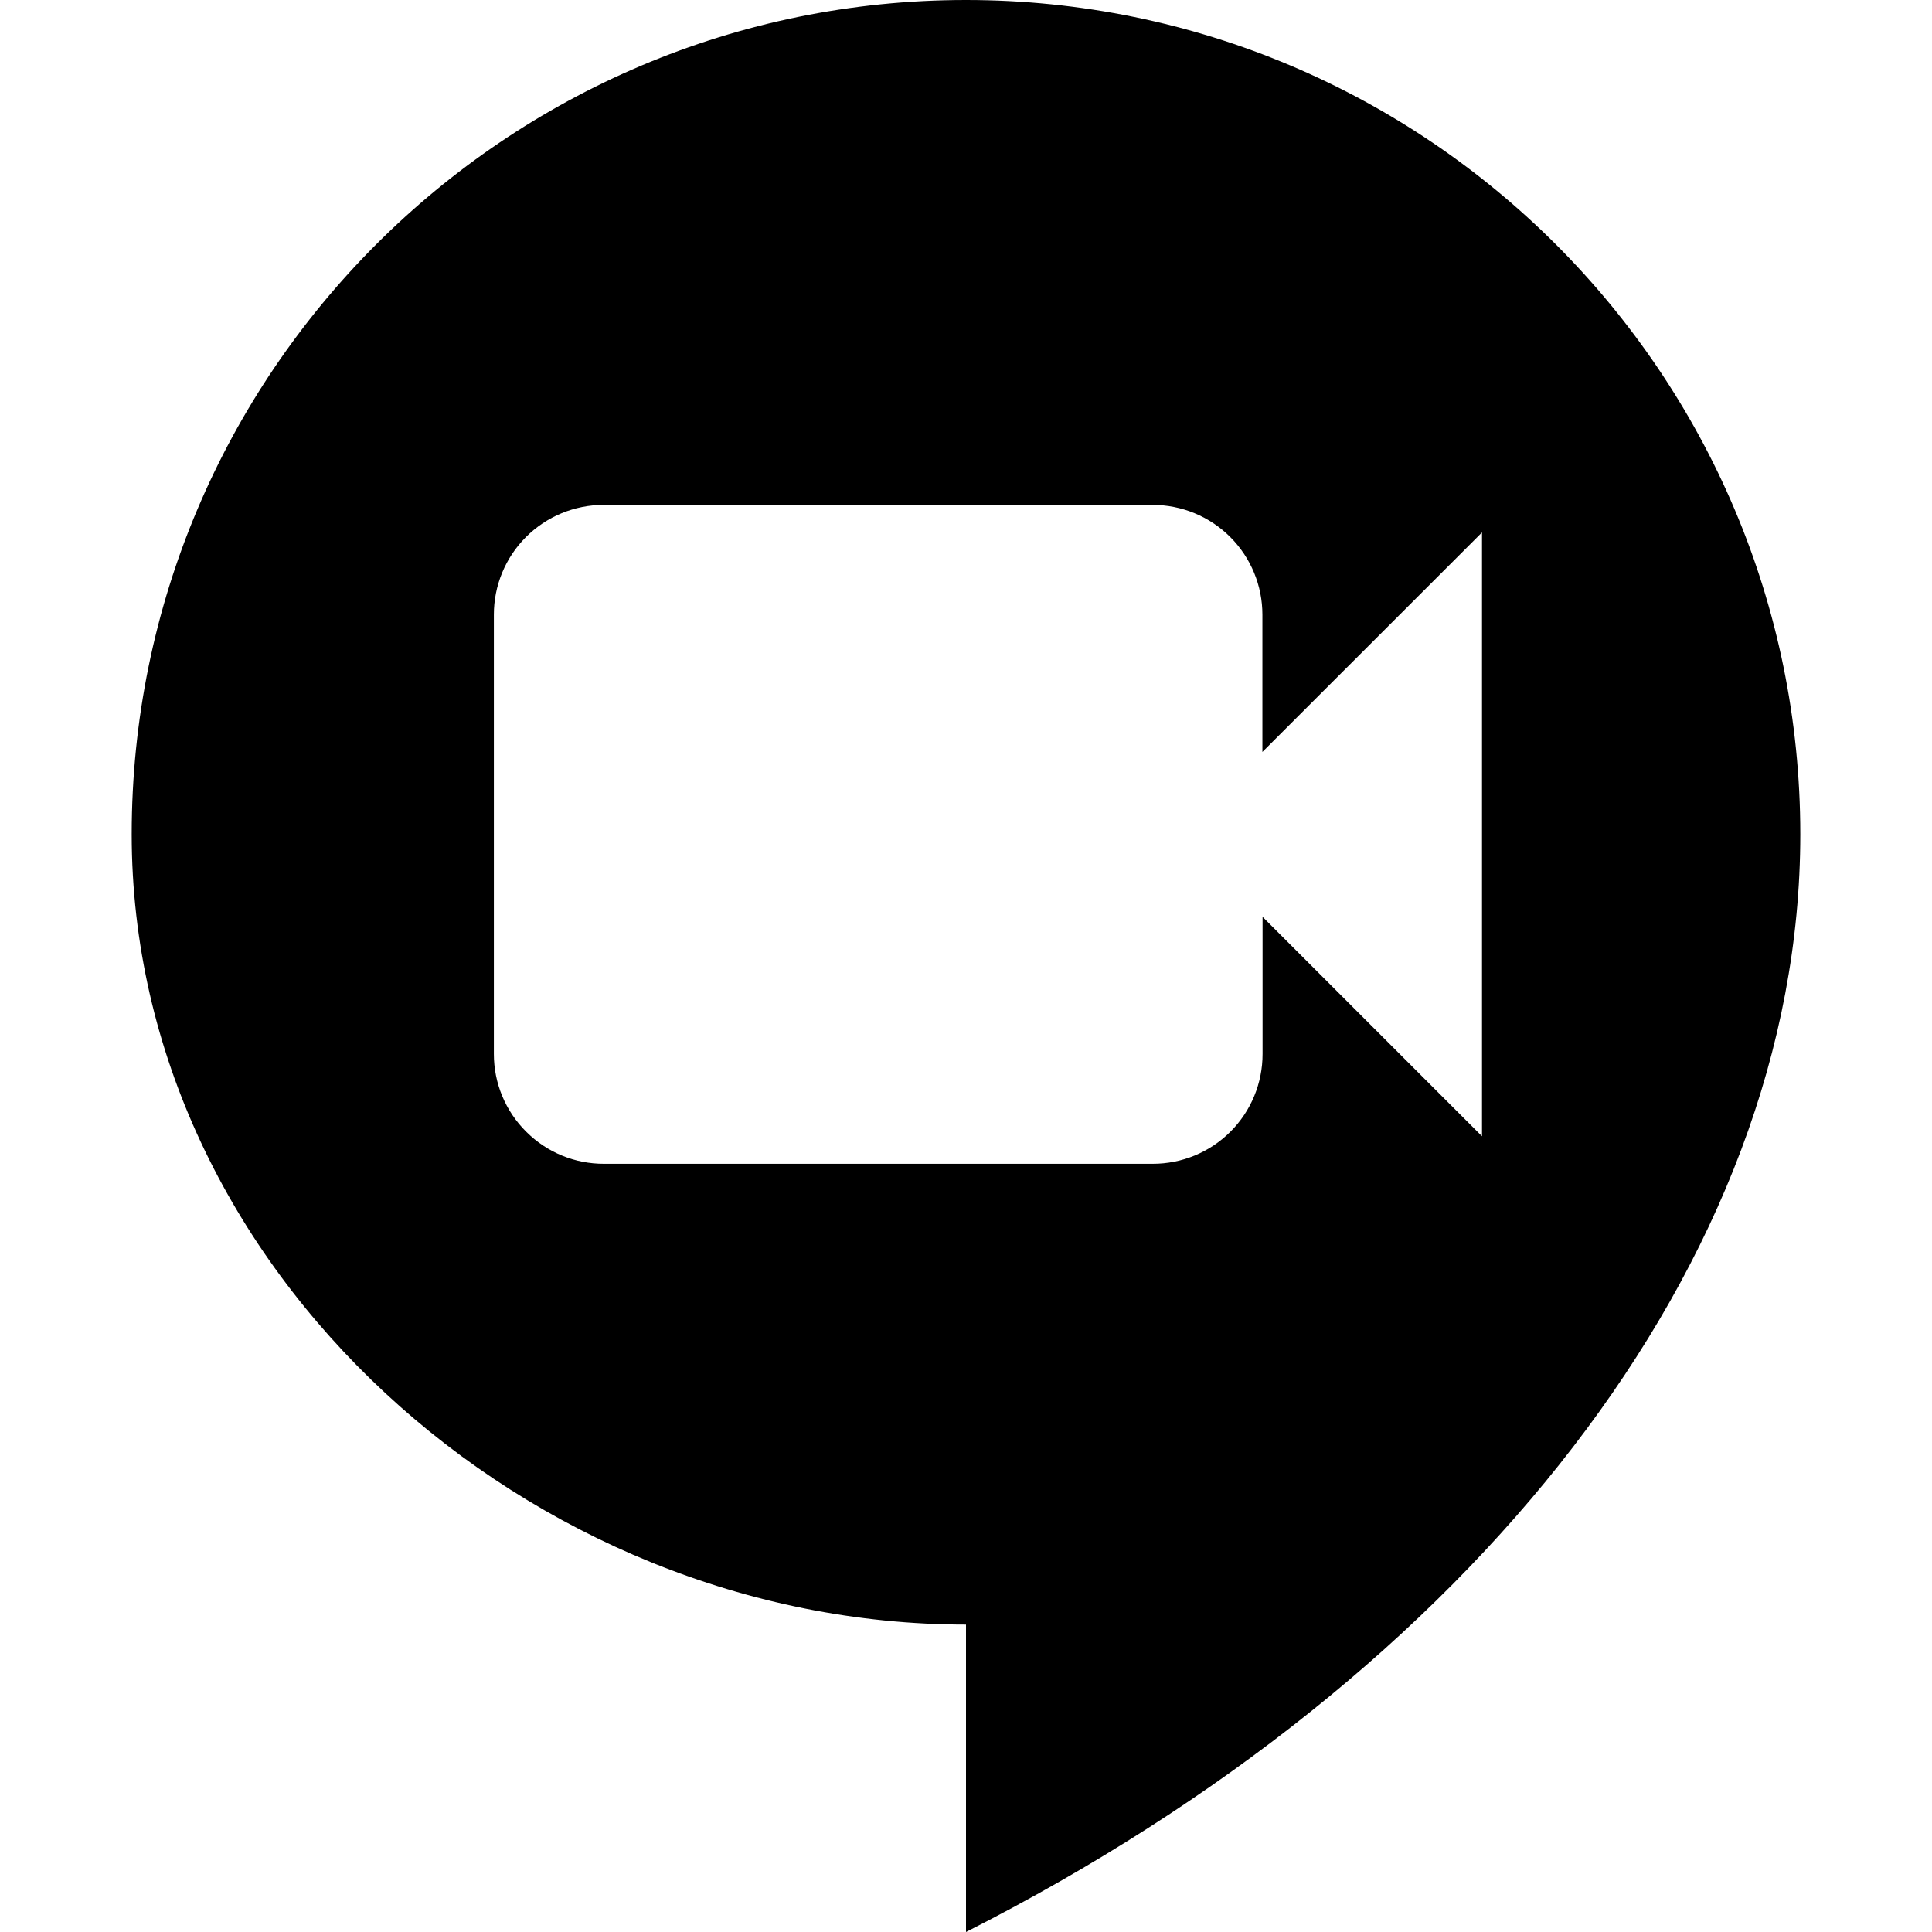
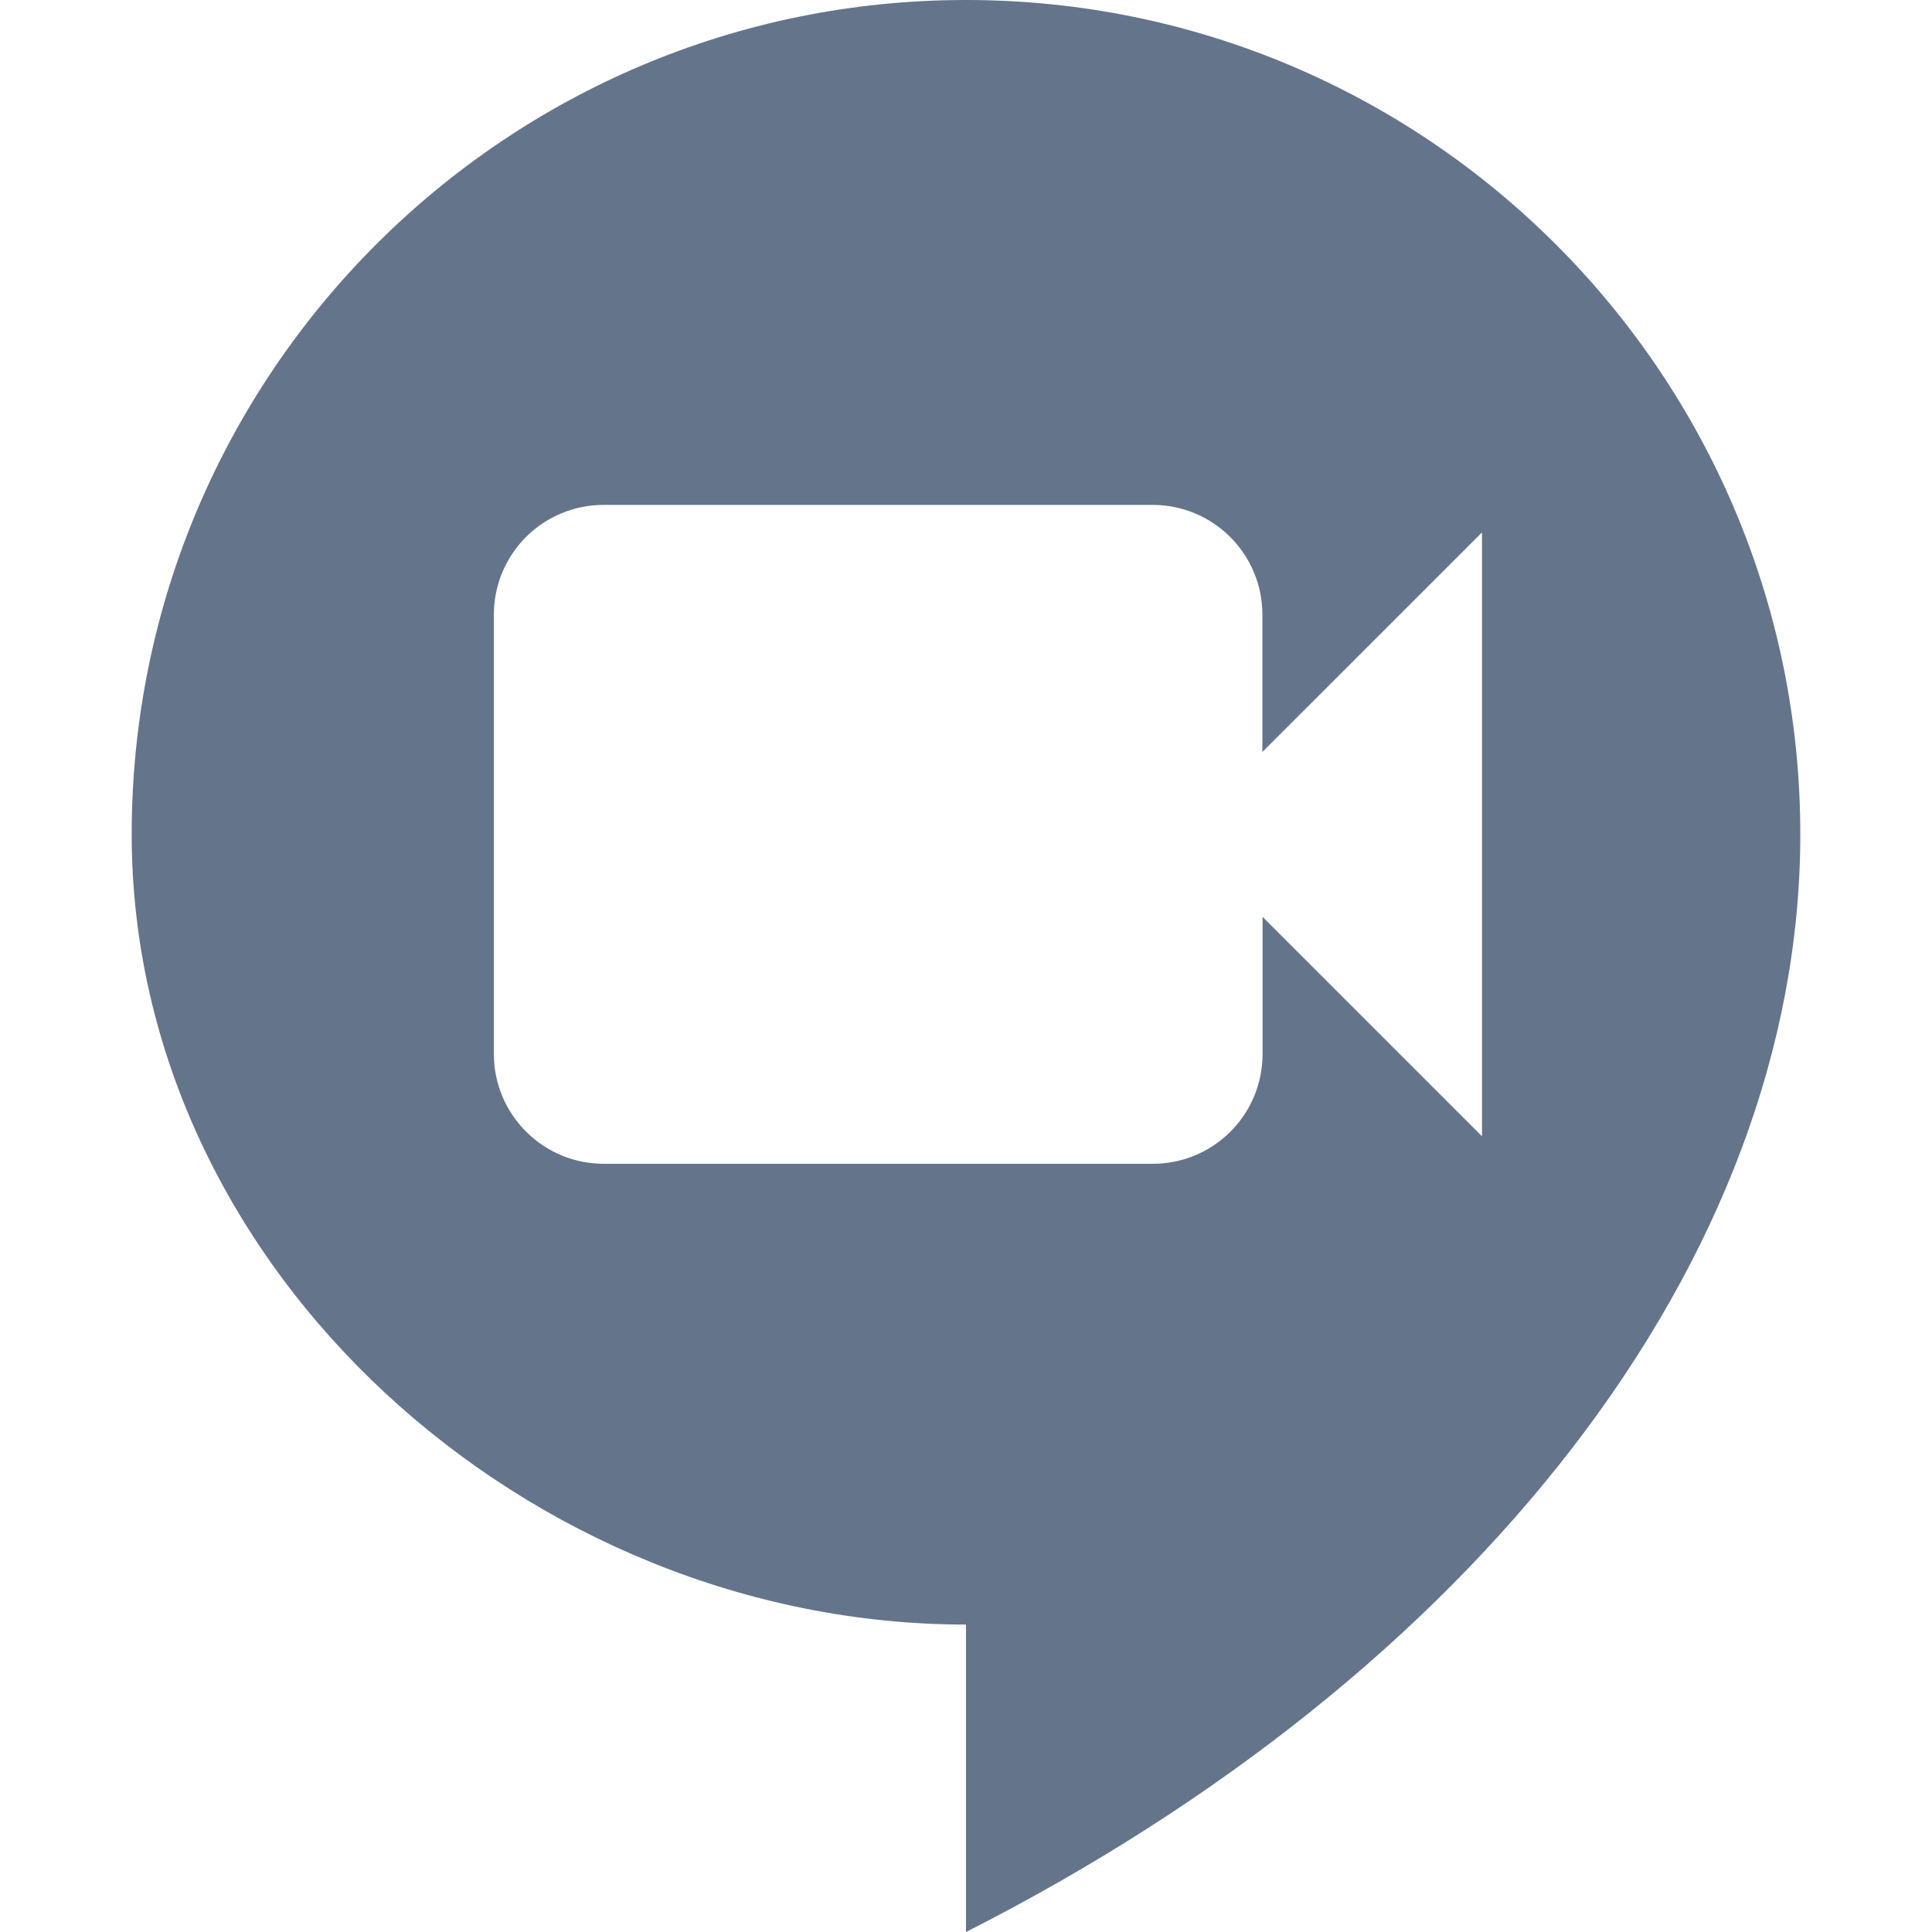
- <svg xmlns="http://www.w3.org/2000/svg" fill="#000000" width="800px" height="800px" viewBox="0 0 24 24" role="img">
-   <path d="M12 0C6.28 0 1.636 4.641 1.636 10.364c0 5.421 4.945 9.817 10.364 9.817V24c6.295-3.194 10.364-8.333 10.364-13.636C22.364 4.64 17.72 0 12 0zM7.5 6.272h6.817a1.363 1.363 0 0 1 1.365 1.365v1.704l2.728-2.727v7.501l-2.726-2.726v1.703a1.362 1.362 0 0 1-1.365 1.365H7.5c-.35 0-.698-.133-.965-.4a1.358 1.358 0 0 1-.4-.965V7.637A1.362 1.362 0 0 1 7.5 6.272Z" />
+ <svg xmlns="http://www.w3.org/2000/svg" fill="#64748b" width="800px" height="800px" viewBox="0 0 24 24" role="img">
+   <path fill="#64748b" d="M12 0C6.28 0 1.636 4.641 1.636 10.364c0 5.421 4.945 9.817 10.364 9.817V24c6.295-3.194 10.364-8.333 10.364-13.636C22.364 4.64 17.72 0 12 0zM7.5 6.272h6.817a1.363 1.363 0 0 1 1.365 1.365v1.704l2.728-2.727v7.501l-2.726-2.726v1.703a1.362 1.362 0 0 1-1.365 1.365H7.5c-.35 0-.698-.133-.965-.4a1.358 1.358 0 0 1-.4-.965V7.637A1.362 1.362 0 0 1 7.5 6.272Z" />
</svg>
